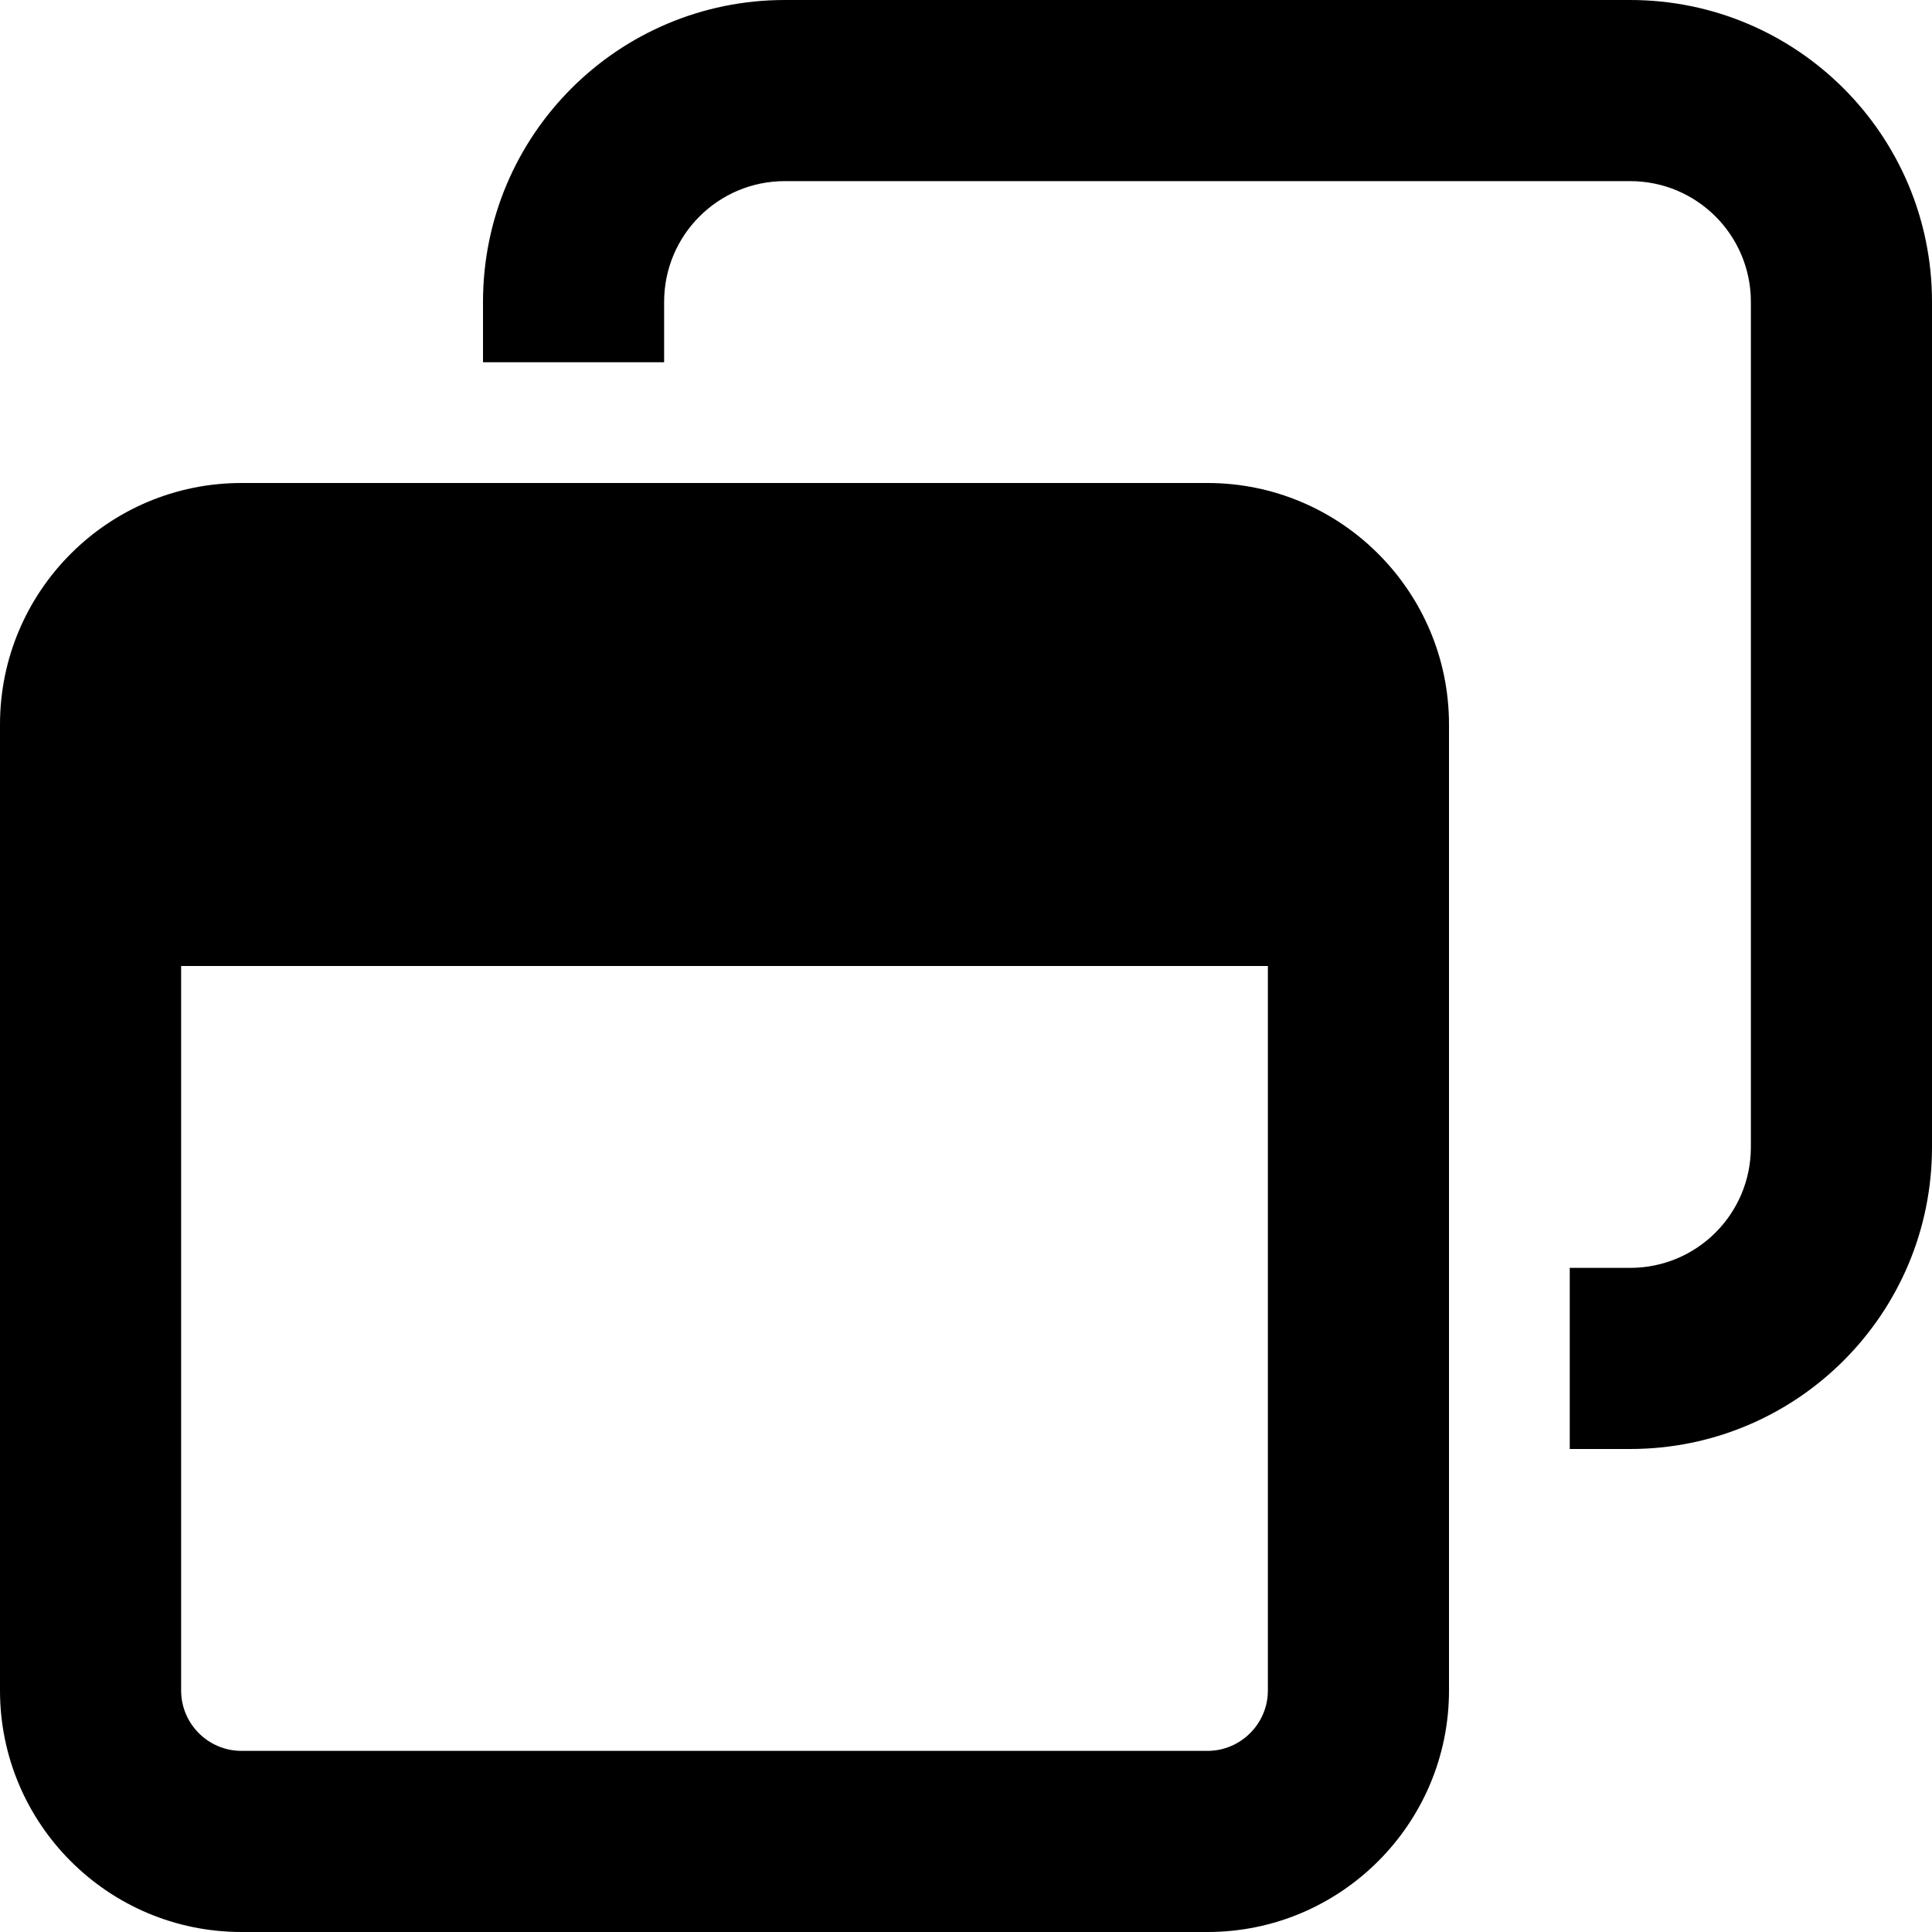
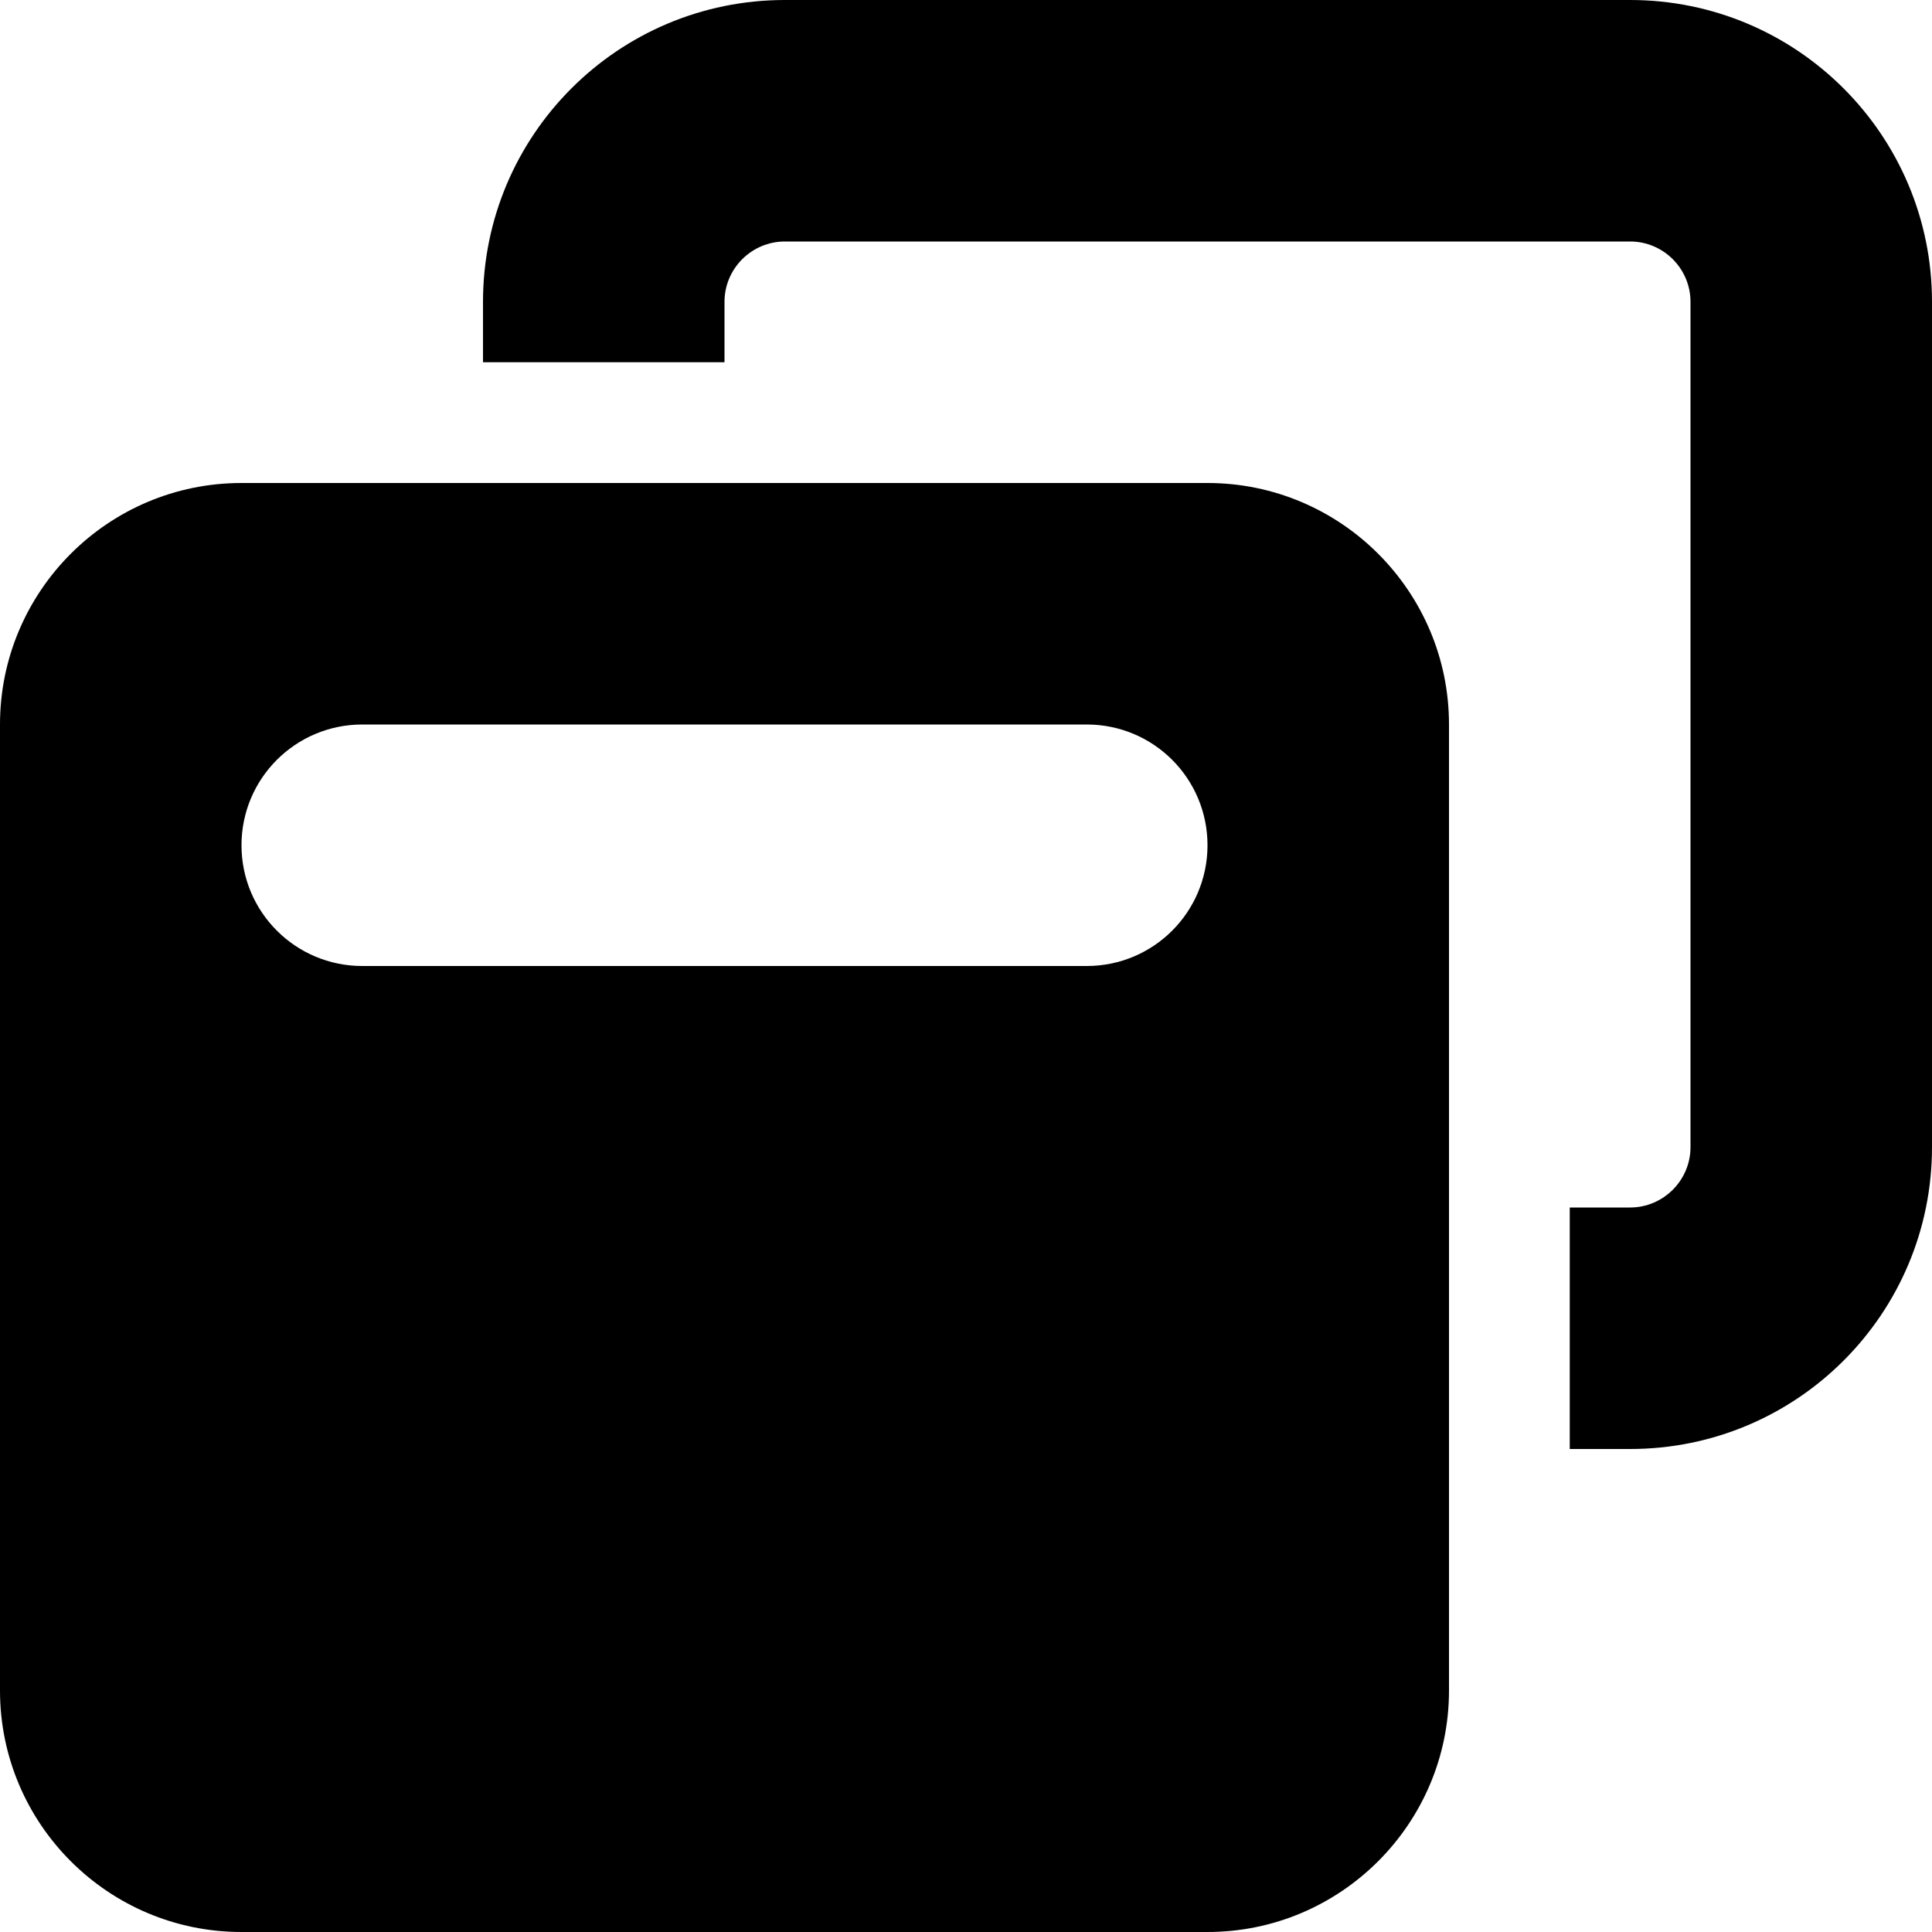
<svg xmlns="http://www.w3.org/2000/svg" viewBox="0 0 512 512">
-   <path d="M432 48H208C190.3 48 176 62.33 176 80V96H128V80C128 35.82 163.8 0 208 0H432C476.2 0 512 35.82 512 80V304C512 348.2 476.2 384 432 384H416V336H432C449.7 336 464 321.7 464 304V80C464 62.33 449.7 48 432 48zM320 128C355.3 128 384 156.7 384 192V448C384 483.3 355.3 512 320 512H64C28.65 512 0 483.3 0 448V192C0 156.7 28.65 128 64 128H320zM64 464H320C328.8 464 336 456.8 336 448V256H48V448C48 456.8 55.16 464 64 464z" />
+   <path d="M432 64H208C199.2 64 192 71.16 192 80V96H128V80C128 35.82 163.8 0 208 0H432C476.2 0 512 35.82 512 80V304C512 348.2 476.2 384 432 384H416V320H432C440.8 320 448 312.8 448 304V80C448 71.16 440.8 64 432 64zM0 192C0 156.7 28.65 128 64 128H320C355.3 128 384 156.7 384 192V448C384 483.3 355.3 512 320 512H64C28.65 512 0 483.3 0 448V192zM96 256H288C305.7 256 320 241.7 320 224C320 206.3 305.7 192 288 192H96C78.33 192 64 206.3 64 224C64 241.7 78.33 256 96 256z" />
</svg>
